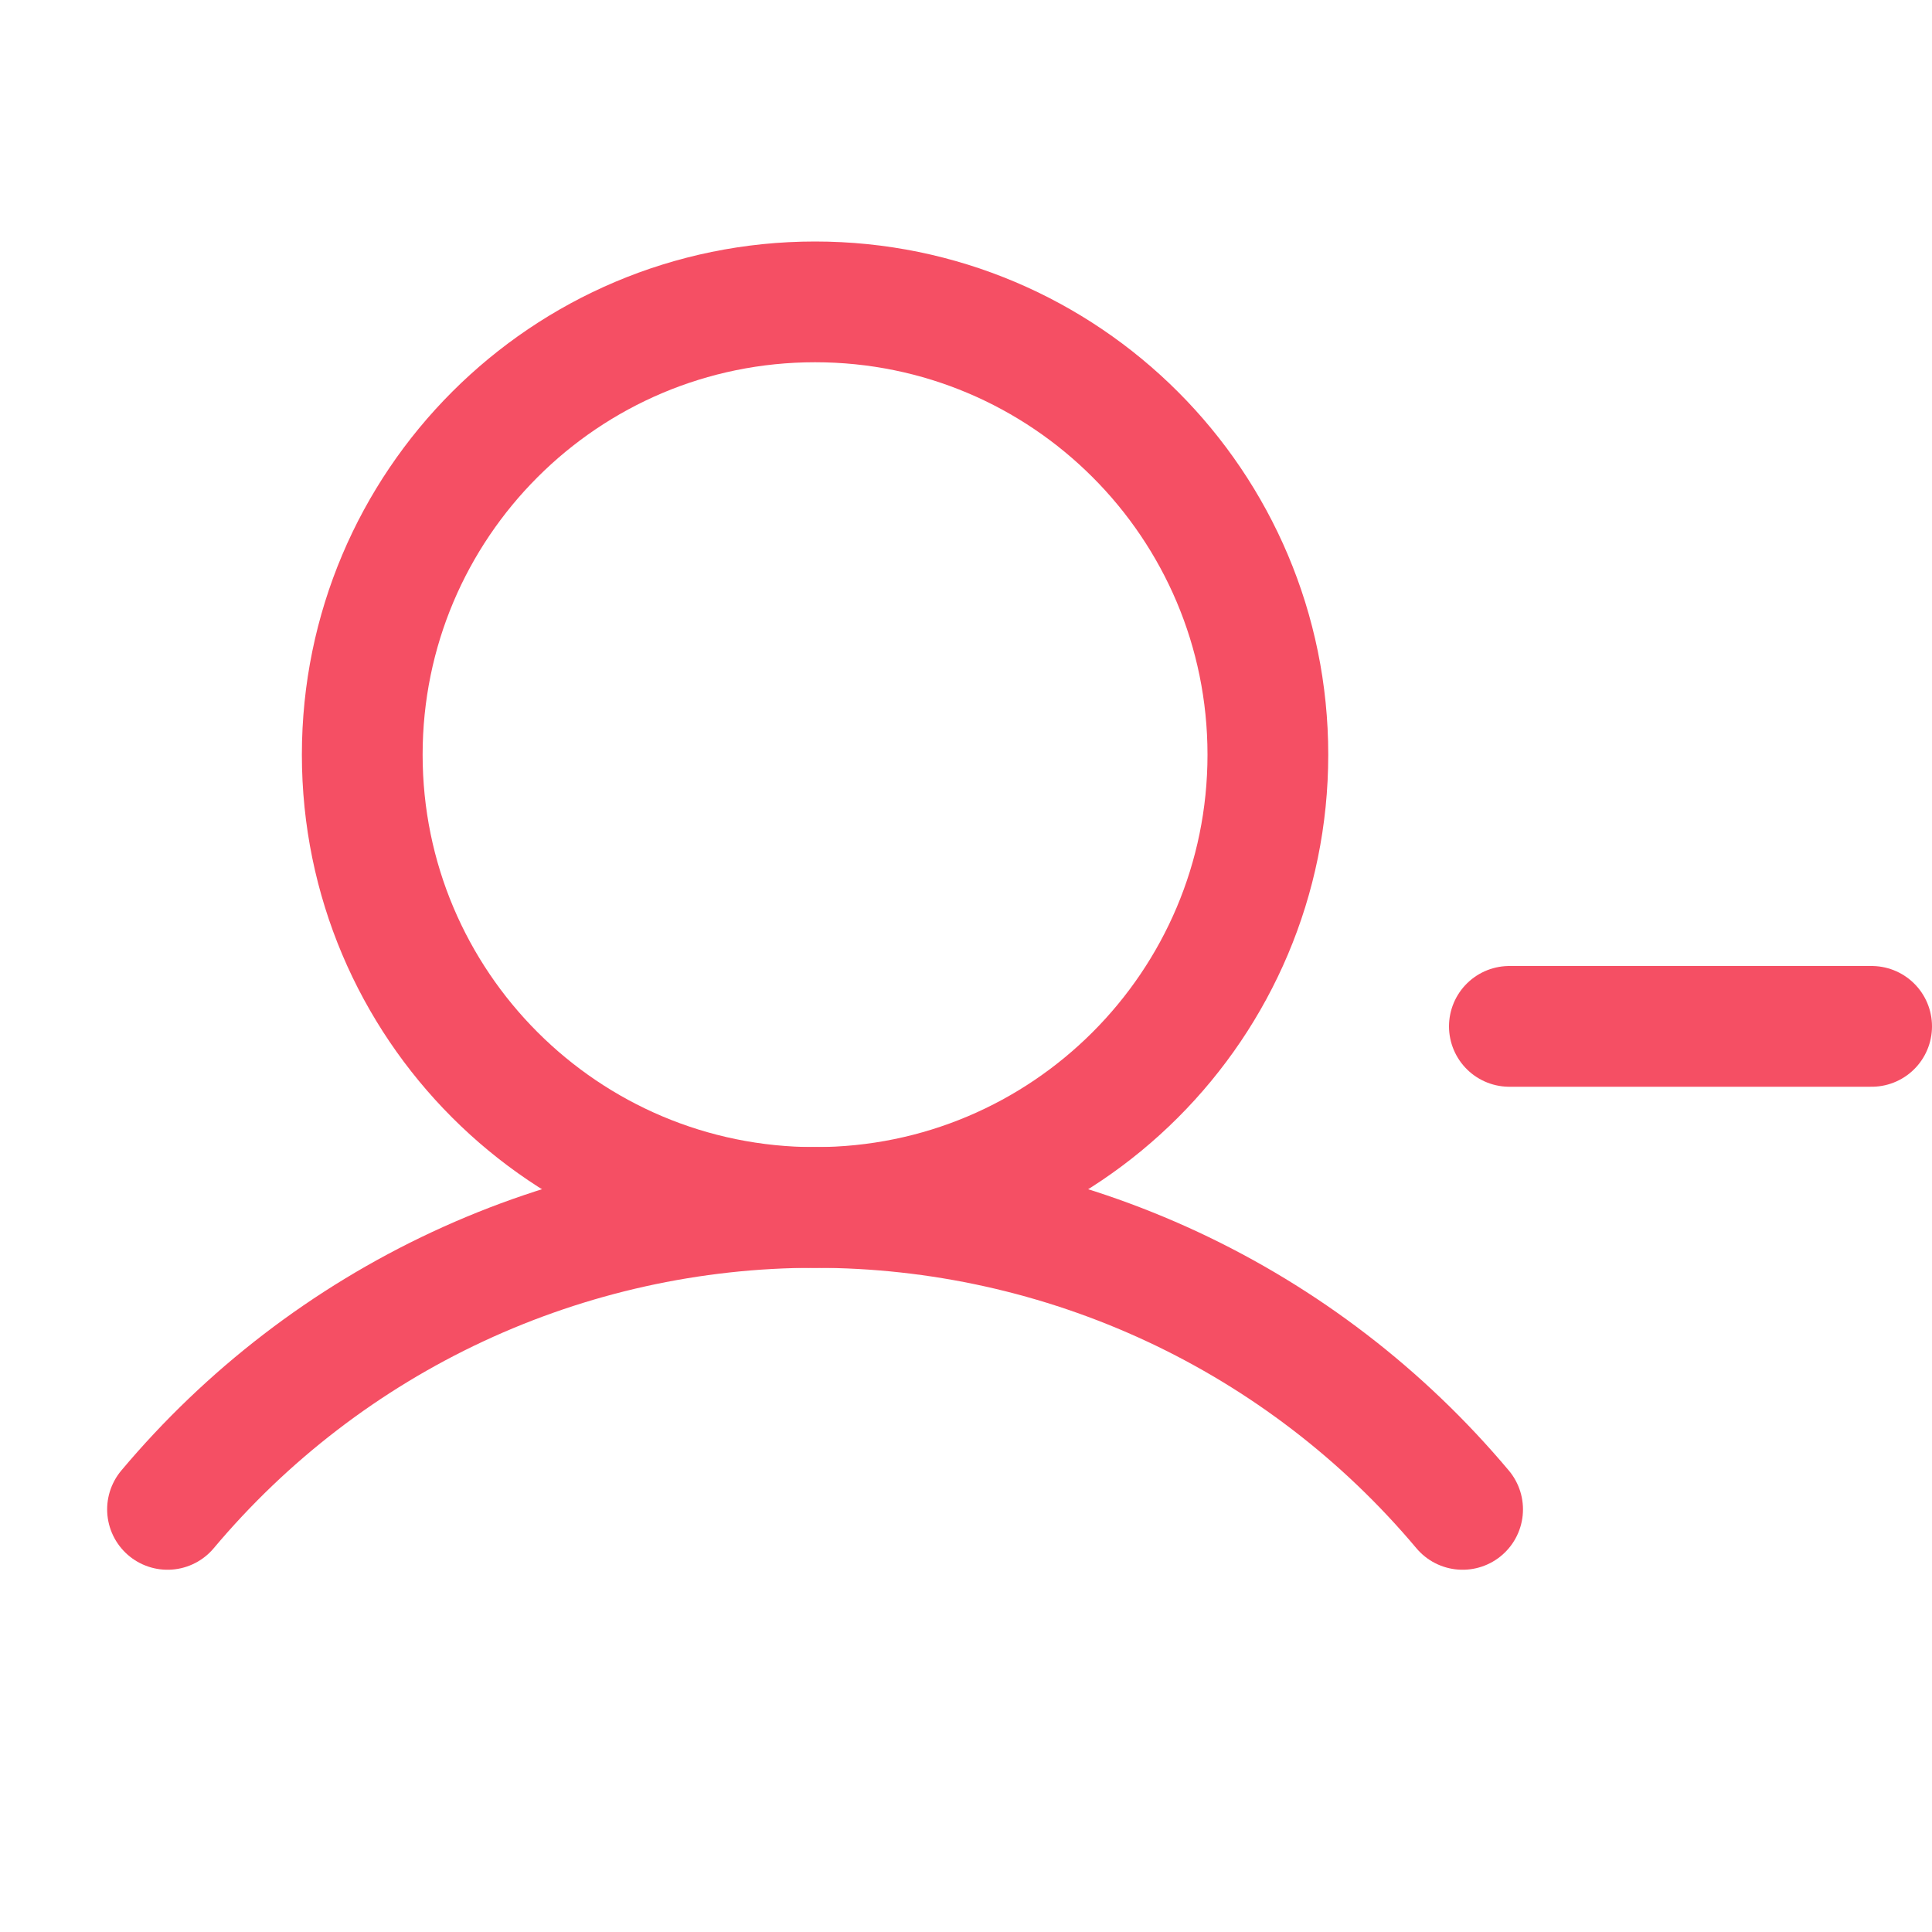
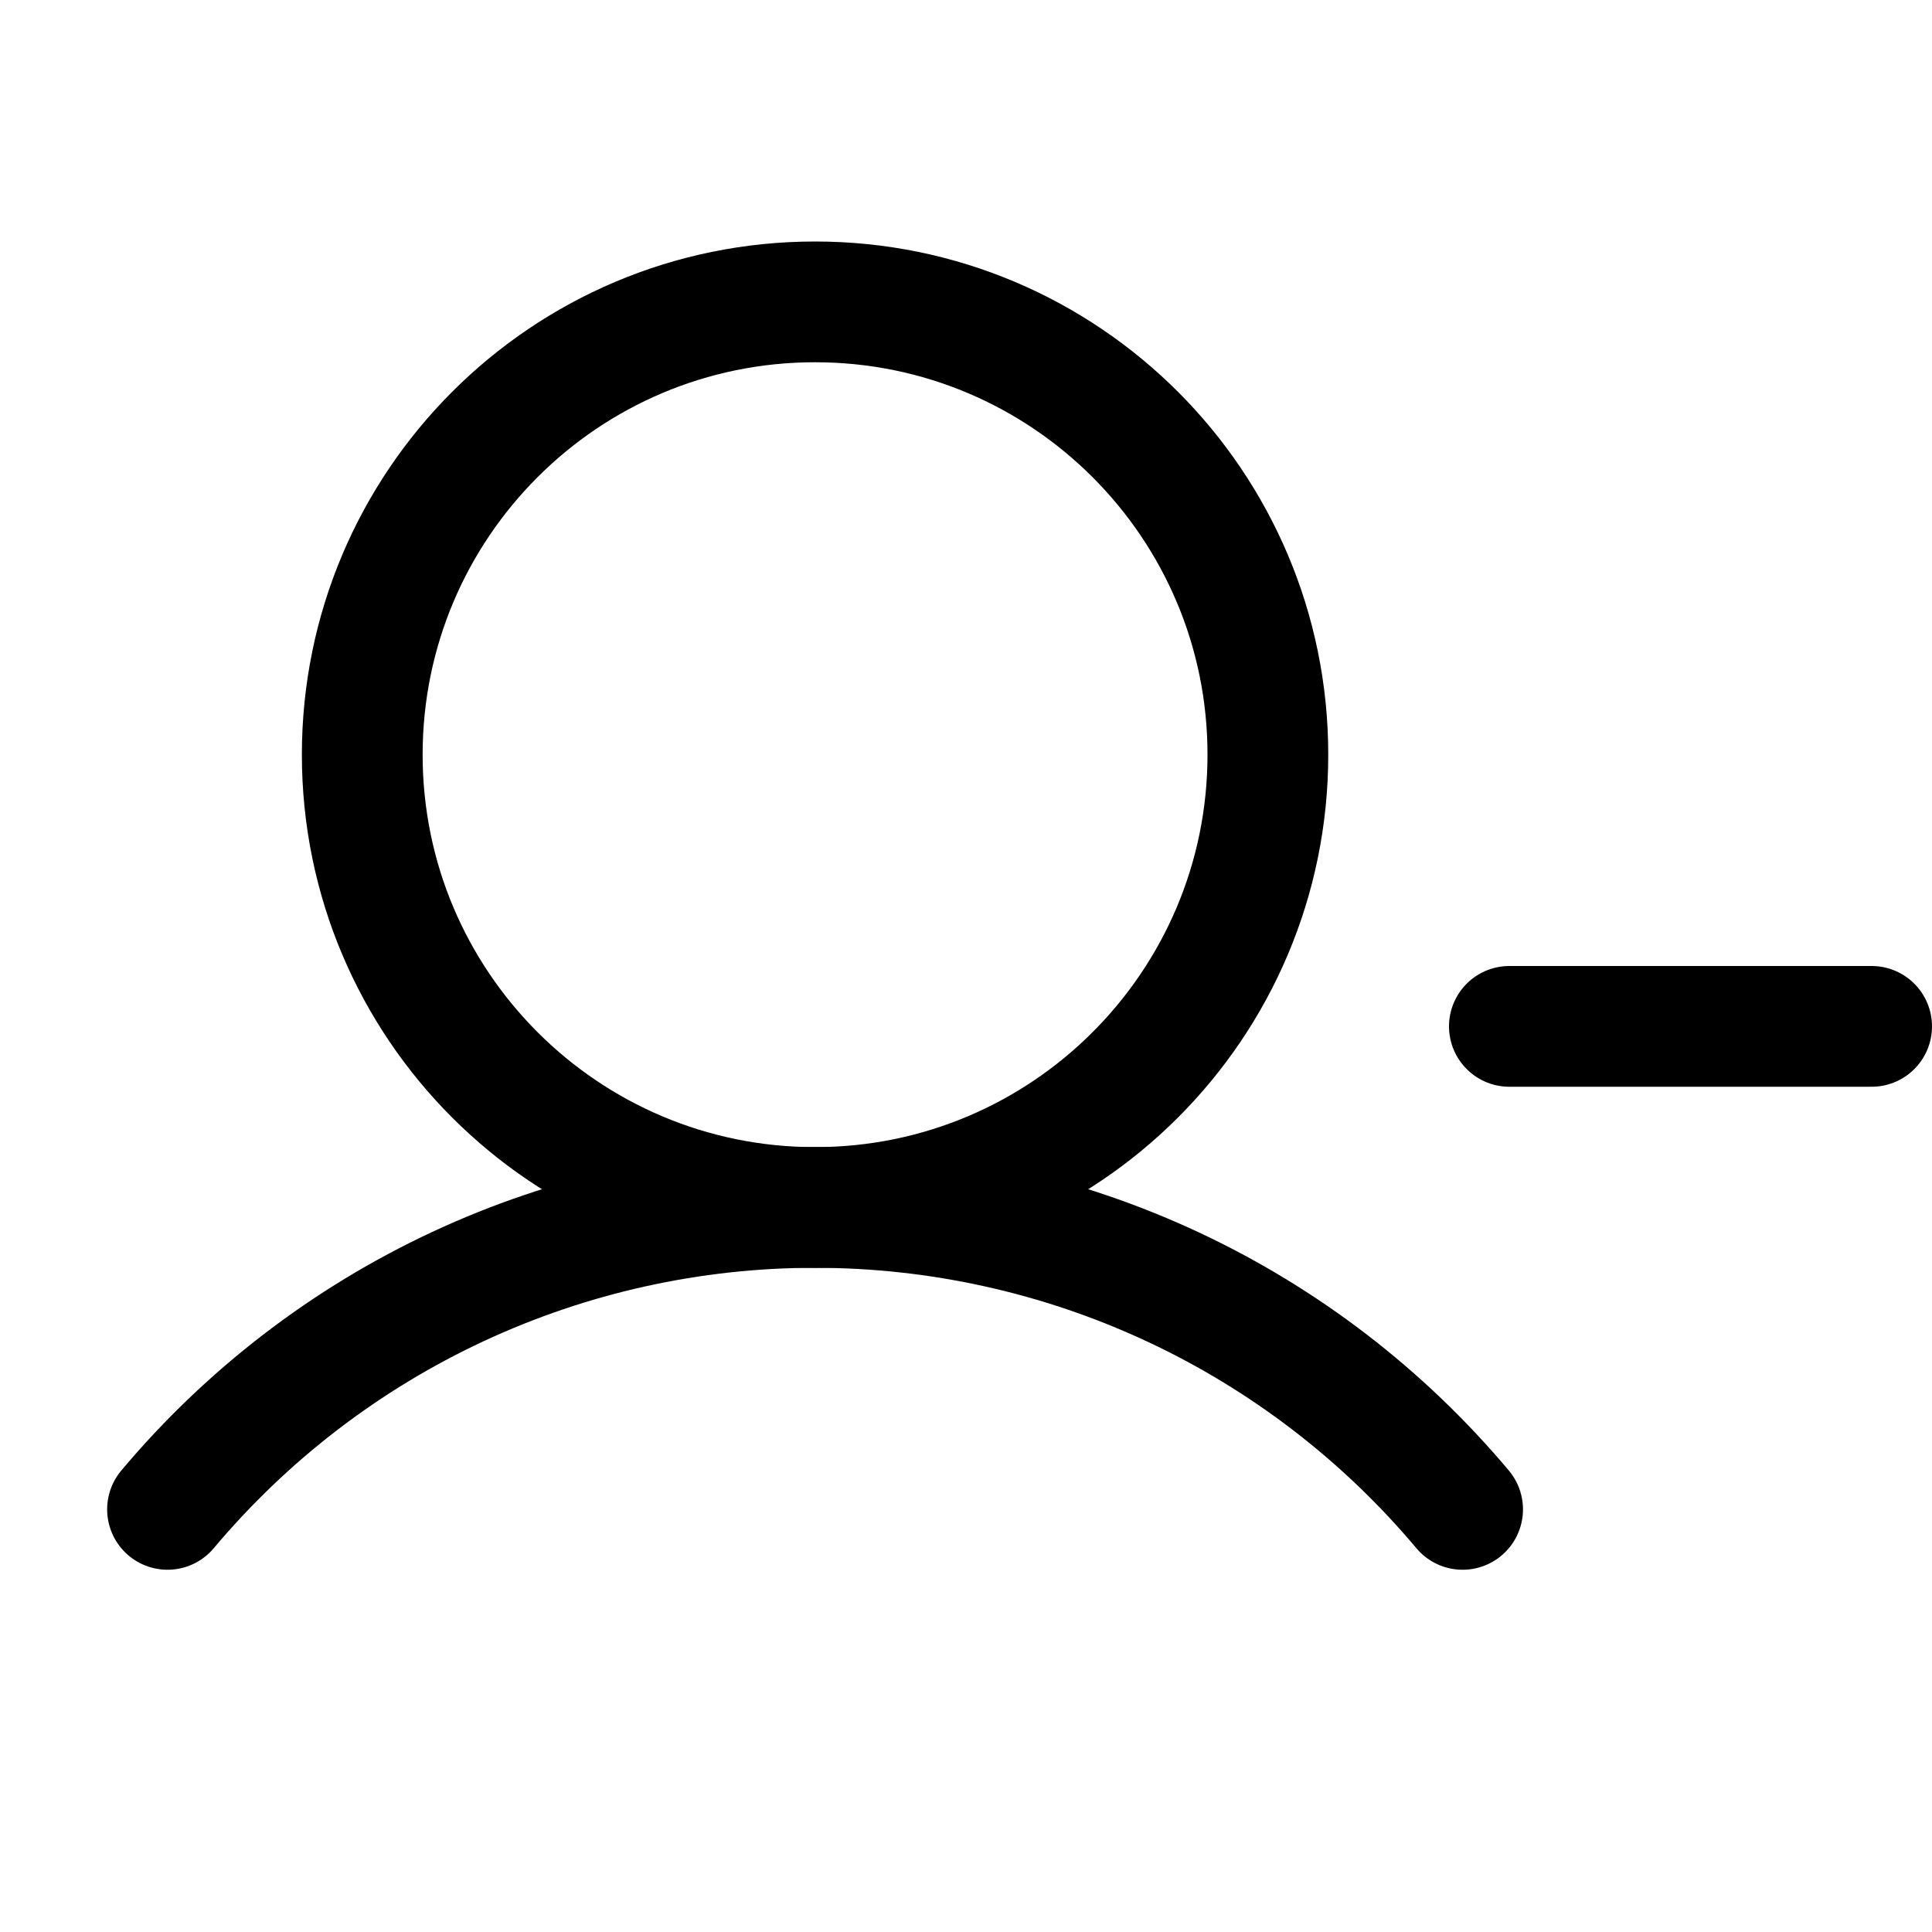
<svg xmlns="http://www.w3.org/2000/svg" width="24" height="24" viewBox="0 0 24 24" fill="none">
-   <path d="M18.75 12.75H23.25" stroke="#F54F64" stroke-width="1.5" stroke-linecap="round" stroke-linejoin="round" />
-   <path d="M10.125 15C13.232 15 15.75 12.482 15.75 9.375C15.75 6.268 13.232 3.75 10.125 3.75C7.018 3.75 4.5 6.268 4.5 9.375C4.5 12.482 7.018 15 10.125 15Z" stroke="#F54F64" stroke-width="1.5" stroke-miterlimit="10" />
-   <path d="M2.081 18.75C3.067 17.576 4.298 16.631 5.687 15.983C7.077 15.335 8.592 14.999 10.125 14.999C11.658 14.999 13.173 15.335 14.563 15.983C15.952 16.631 17.183 17.576 18.169 18.75" stroke="#F54F64" stroke-width="1.5" stroke-linecap="round" stroke-linejoin="round" />
+   <path d="M18.75 12.75H23.25" stroke="currentColor" stroke-width="1.5" stroke-linecap="round" stroke-linejoin="round" />
+   <path d="M10.125 15C13.232 15 15.75 12.482 15.75 9.375C15.75 6.268 13.232 3.75 10.125 3.75C7.018 3.75 4.5 6.268 4.5 9.375C4.5 12.482 7.018 15 10.125 15Z" stroke="currentColor" stroke-width="1.5" stroke-miterlimit="10" />
+   <path d="M2.081 18.75C3.067 17.576 4.298 16.631 5.687 15.983C7.077 15.335 8.592 14.999 10.125 14.999C11.658 14.999 13.173 15.335 14.563 15.983C15.952 16.631 17.183 17.576 18.169 18.75" stroke="currentColor" stroke-width="1.5" stroke-linecap="round" stroke-linejoin="round" />
</svg>
